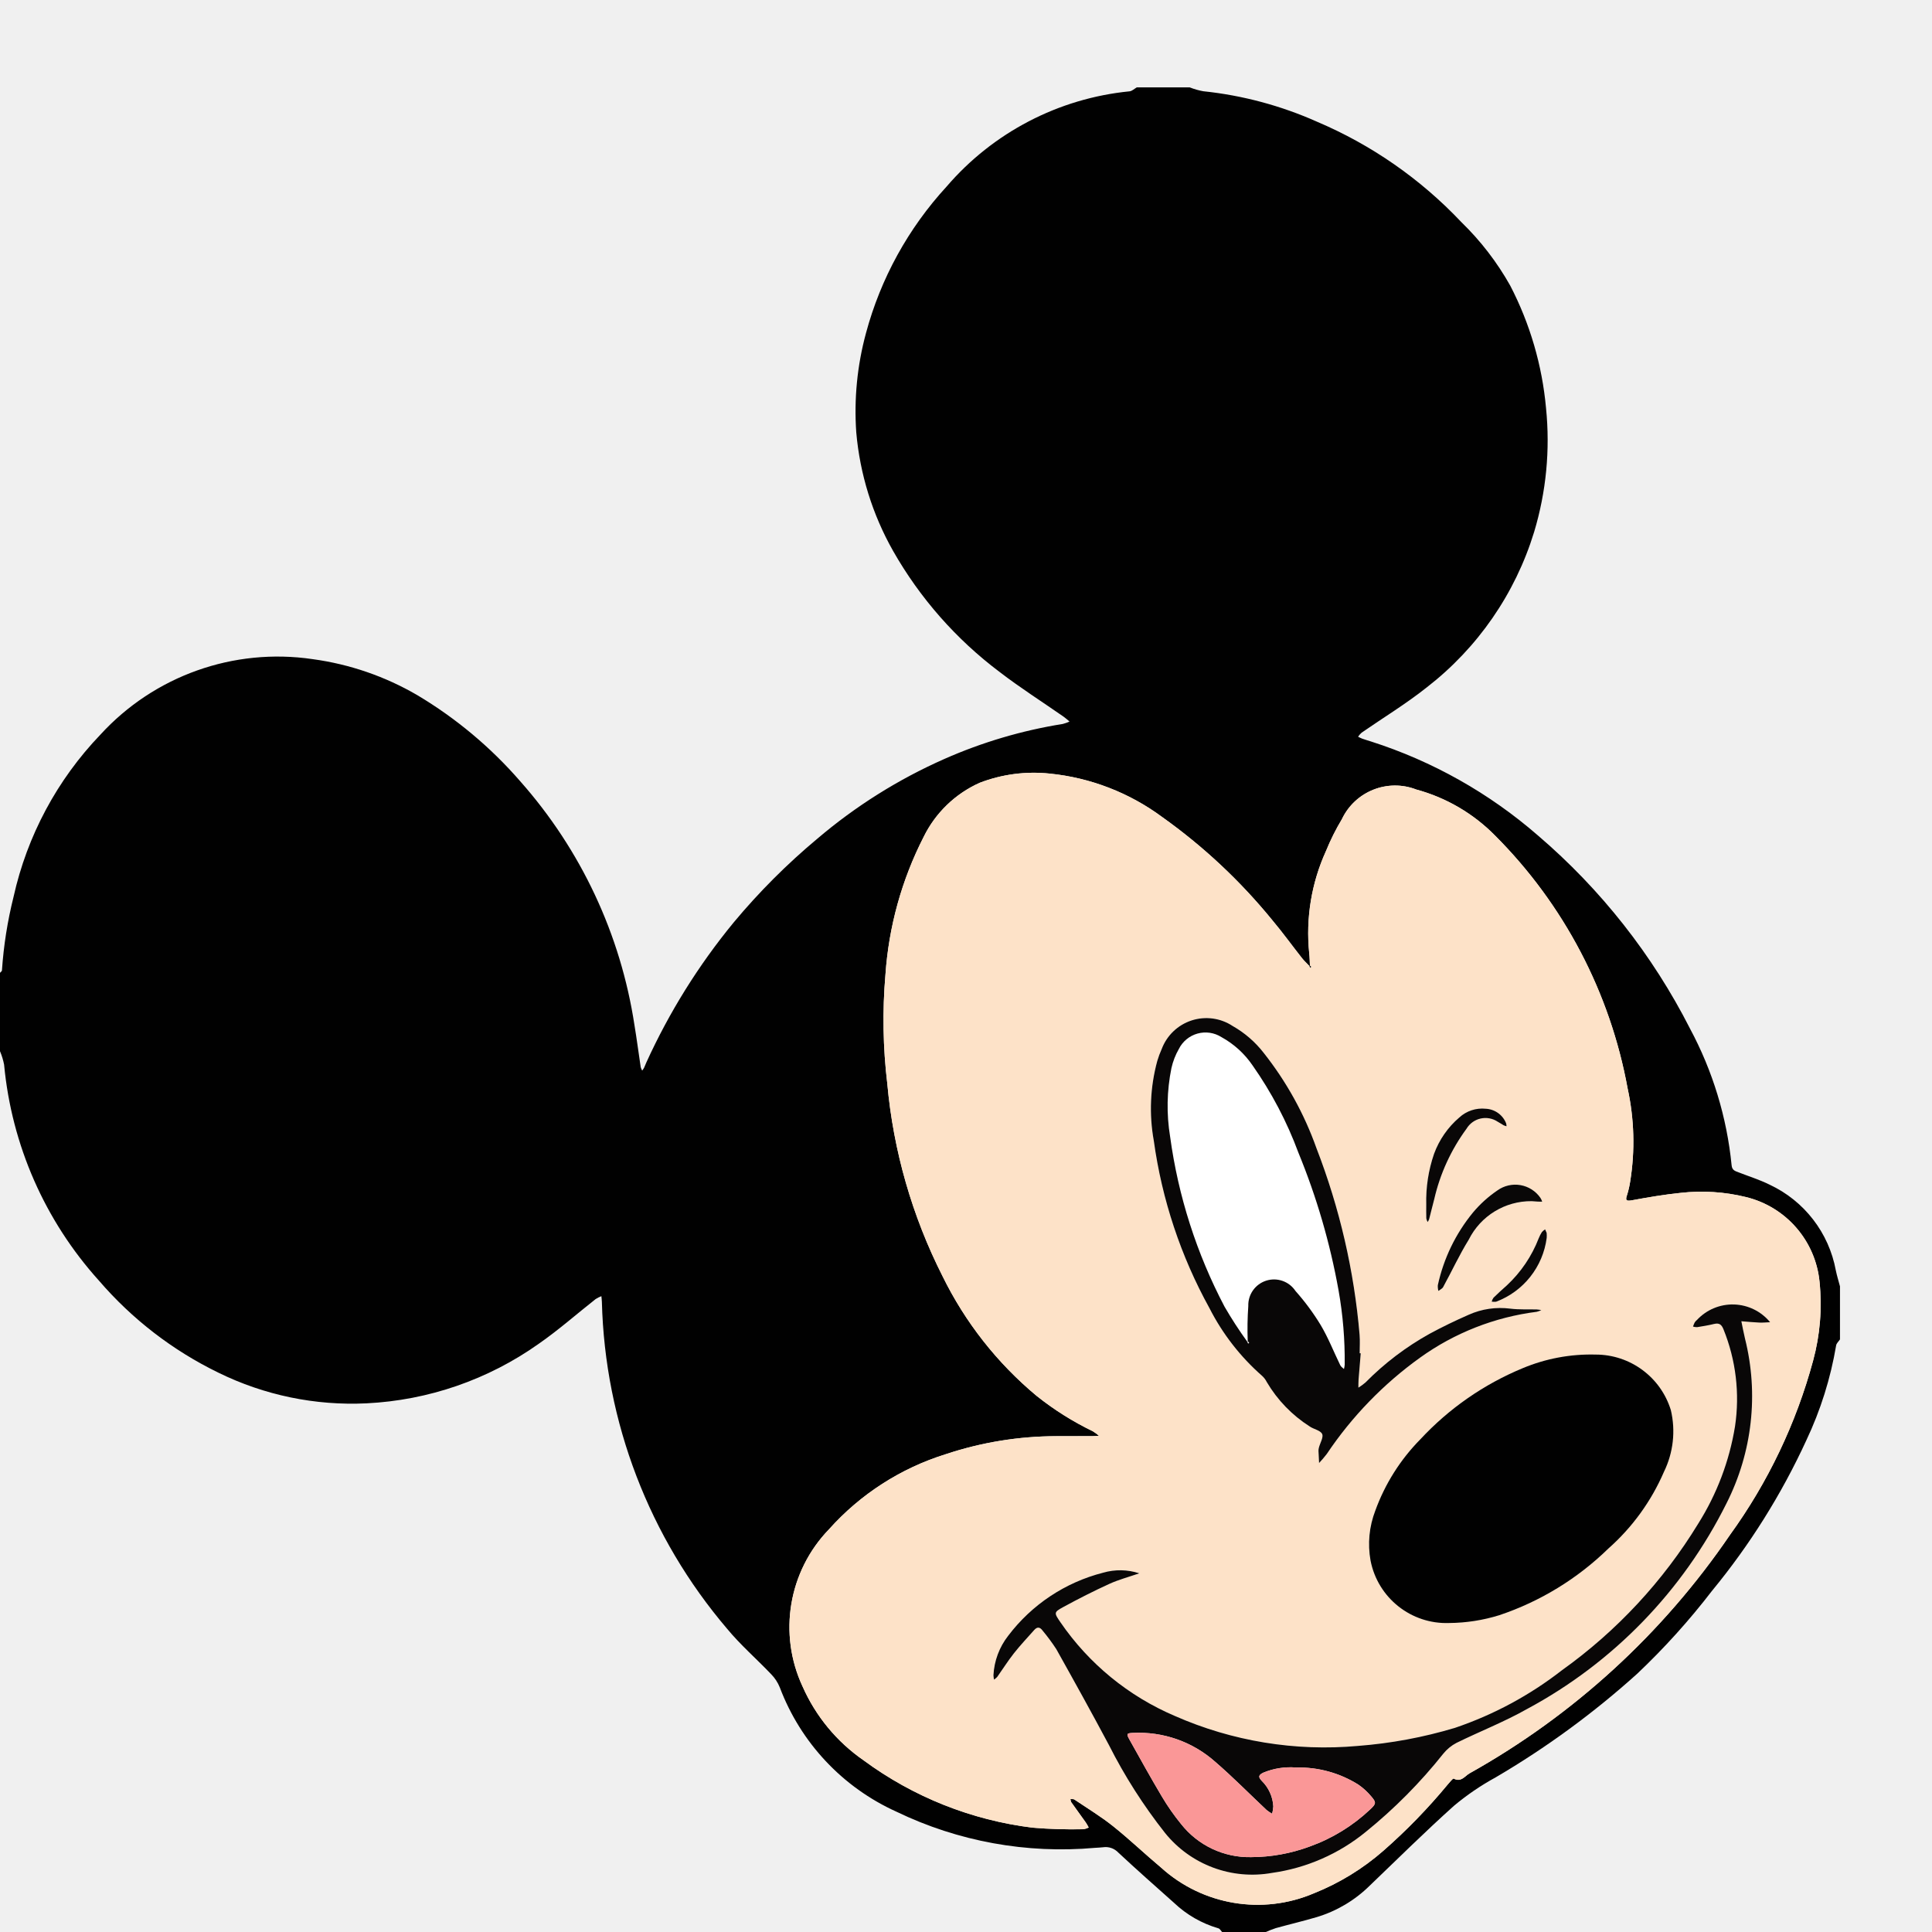
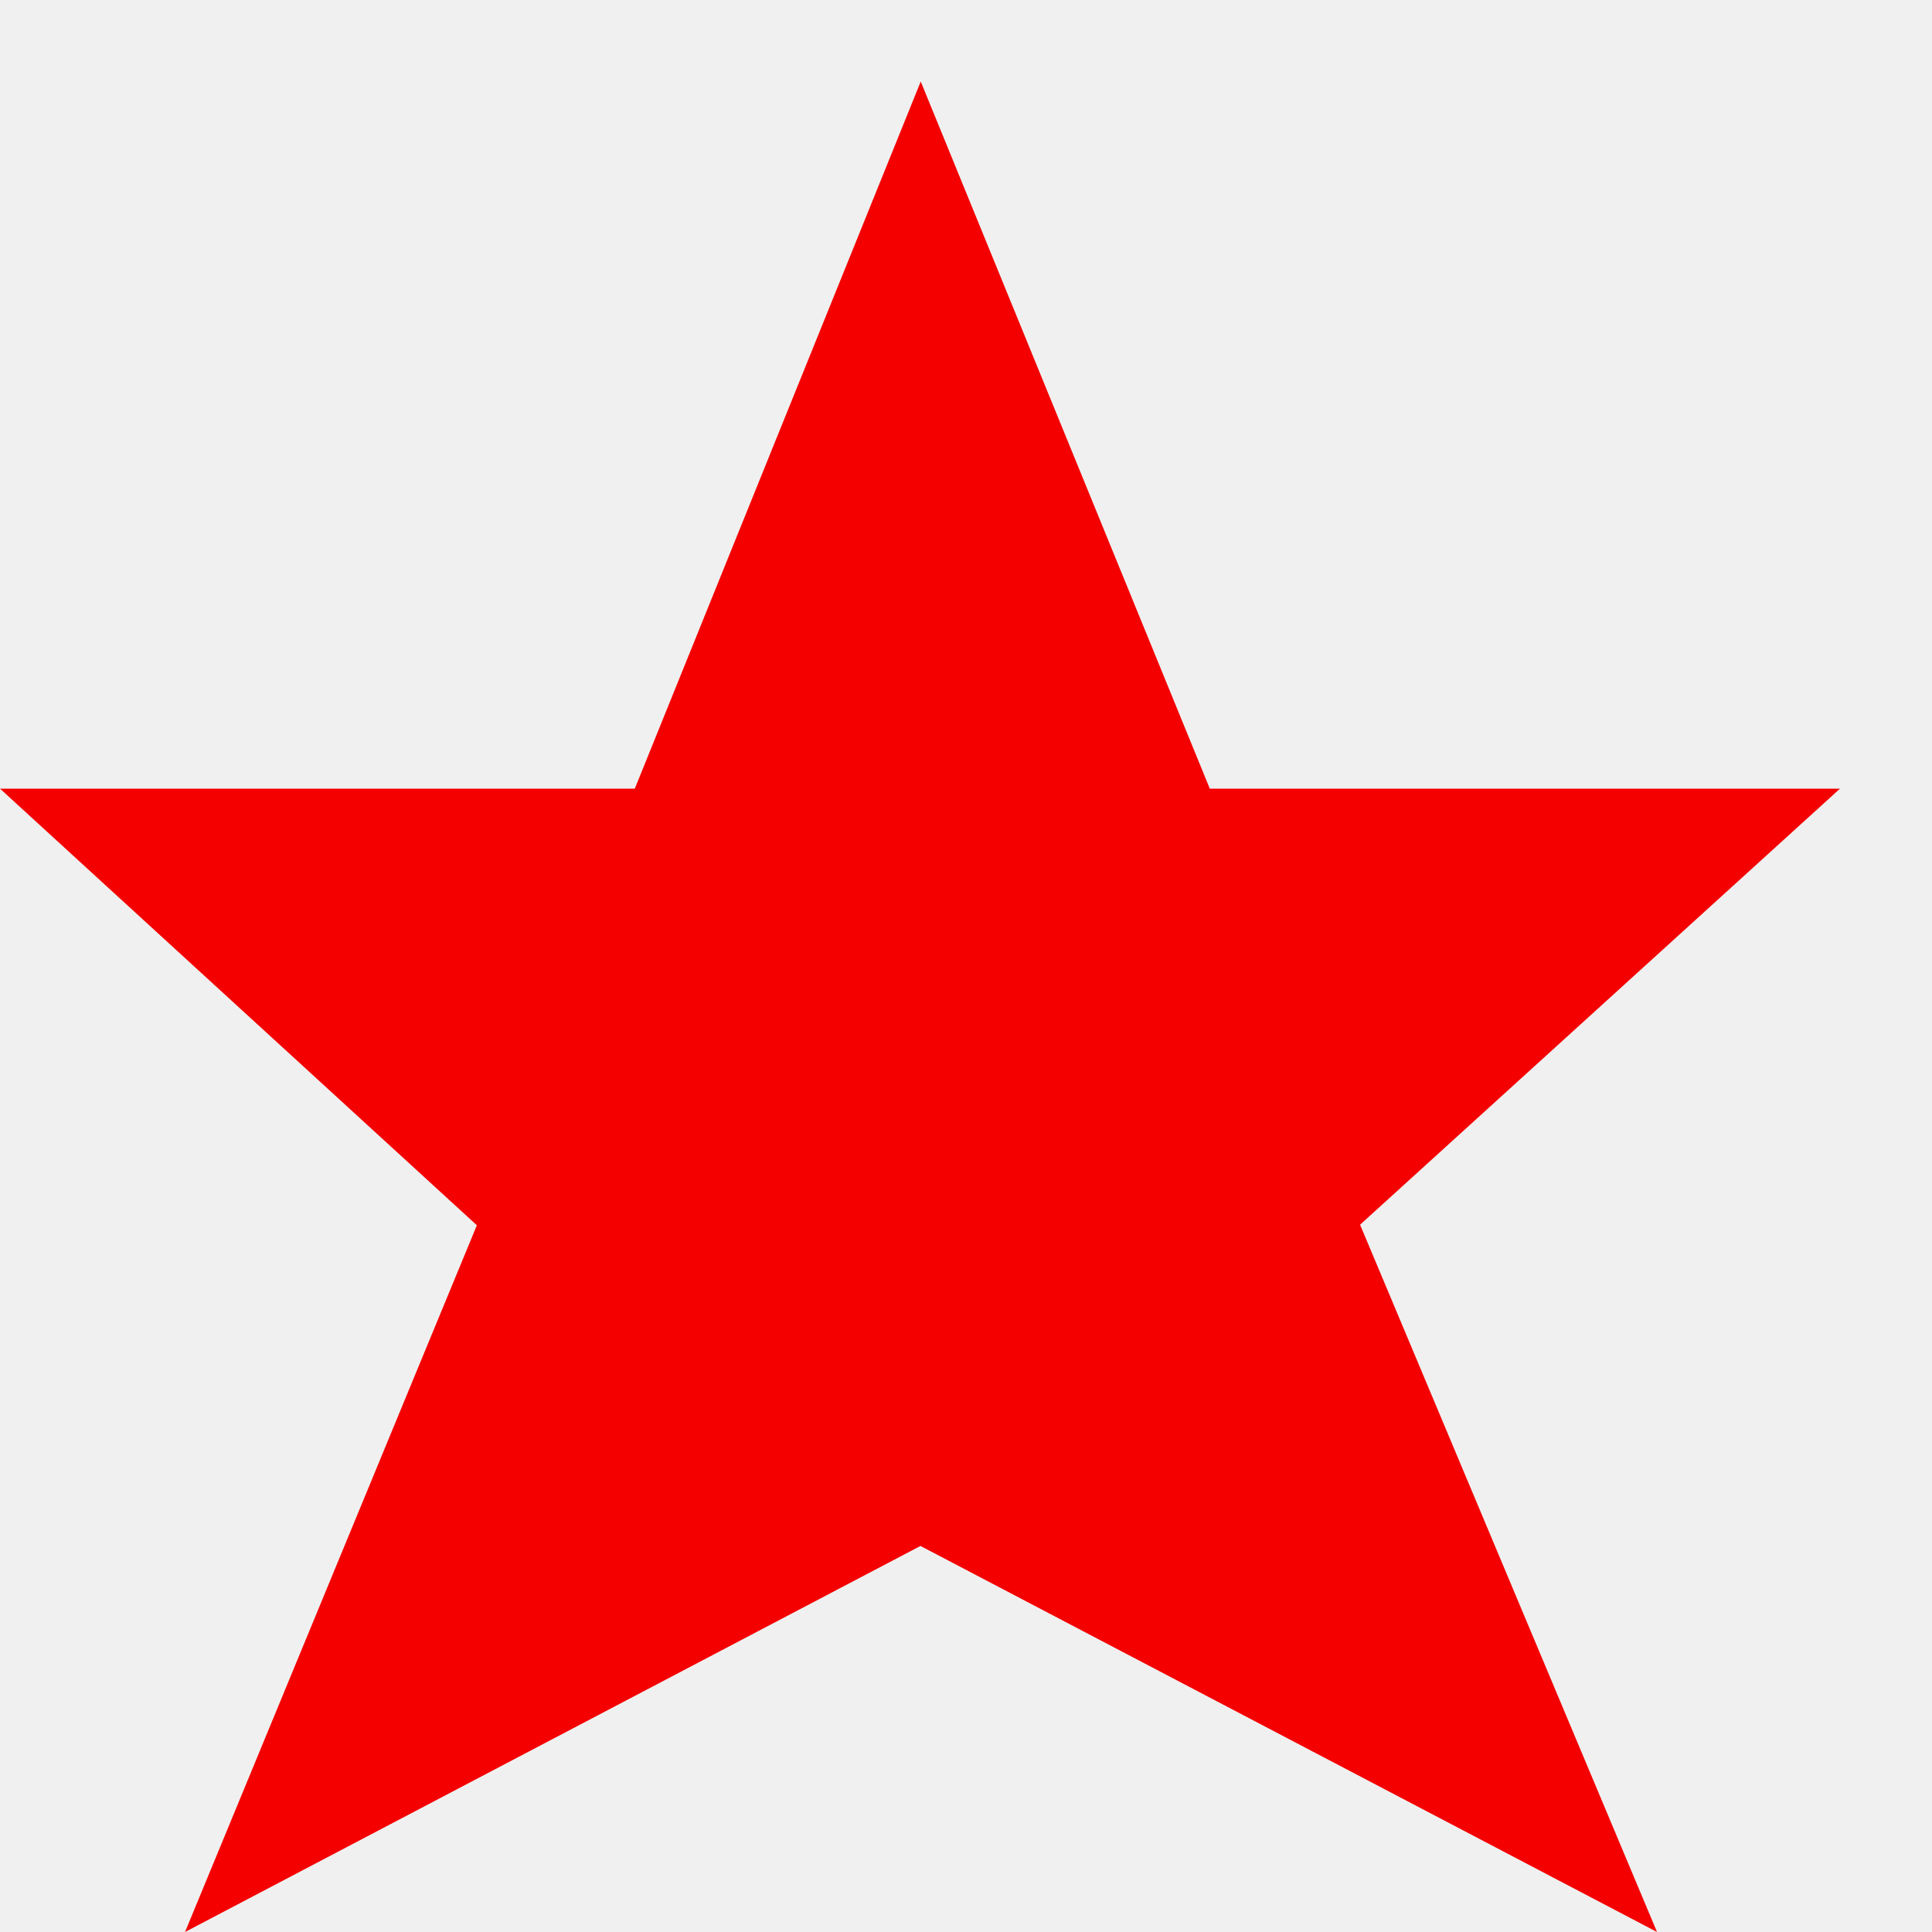
<svg xmlns="http://www.w3.org/2000/svg" id="Layer_1" data-name="Layer 1" viewBox="0 0 105 105">
-   <rect x="60.526" y="52.599" width="18.17" height="30.346" fill="#fff" />
-   <path d="M68.797,105H66.416c-.066-.069-.12-.179-.198-.2a5.879,5.879,0,0,1-2.415-1.388c-1.013-.902-2.029-1.8-3.021-2.724a.944.944,0,0,0-.837-.293c-.143.02-.29.019-.434.031a20.587,20.587,0,0,1-10.791-1.964,12.097,12.097,0,0,1-6.34-6.756,2.204,2.204,0,0,0-.464-.711c-.79-.831-1.666-1.588-2.394-2.469a28.514,28.514,0,0,1-6.811-17.774c-.003-.103-.018-.205-.027-.308a1.736,1.736,0,0,0-.313.158c-1.031.811-2.017,1.684-3.092,2.43a17.67,17.67,0,0,1-9.363,3.236,16.452,16.452,0,0,1-8.044-1.665,20.224,20.224,0,0,1-6.495-5.005A20.345,20.345,0,0,1,.223,57.86,3.685,3.685,0,0,0,0,57.13V52.87c.037-.043.103-.084.106-.129A22.793,22.793,0,0,1,.737,48.74,18.536,18.536,0,0,1,5.452,39.931a13.048,13.048,0,0,1,11.539-4.108,15.392,15.392,0,0,1,5.683,1.954,23,23,0,0,1,5.592,4.675A25.854,25.854,0,0,1,34.482,55.716c.127.759.224,1.524.34,2.285a.771.771,0,0,0,.08.184,1.256,1.256,0,0,0,.1-.15c.046-.093.08-.192.123-.287a34.485,34.485,0,0,1,4.746-7.612,35.669,35.669,0,0,1,4.549-4.554,28.283,28.283,0,0,1,6.904-4.334,26.123,26.123,0,0,1,6.437-1.903,2.049,2.049,0,0,0,.365-.131c-.107-.089-.209-.185-.322-.264-1.161-.809-2.36-1.57-3.48-2.432a21.548,21.548,0,0,1-5.787-6.577,15.886,15.886,0,0,1-2.001-6.444,16.245,16.245,0,0,1,.527-5.388A19.068,19.068,0,0,1,51.44,10.146a15.053,15.053,0,0,1,9.952-5.183c.136-.015.259-.14.388-.213h2.882a3.865,3.865,0,0,0,.734.209A20.395,20.395,0,0,1,71.568,6.611a23.317,23.317,0,0,1,7.849,5.457,15.114,15.114,0,0,1,2.661,3.456,17.958,17.958,0,0,1,1.945,6.654,17.289,17.289,0,0,1-.646,6.732,16.964,16.964,0,0,1-5.841,8.452c-1.121.891-2.355,1.639-3.535,2.457a1.19,1.19,0,0,0-.193.22,2.35,2.35,0,0,0,.226.106c.156.055.316.102.474.152a25.792,25.792,0,0,1,9.079,5.112,34.223,34.223,0,0,1,8.264,10.499,19.841,19.841,0,0,1,2.257,7.412c.024.29.199.324.386.397.559.219,1.138.398,1.673.664a6.421,6.421,0,0,1,3.606,4.664c.06.292.15.578.226.866v2.882c-.072.11-.193.213-.21.332a19.673,19.673,0,0,1-1.621,5.158,37.514,37.514,0,0,1-5.126,8.178,38.48,38.48,0,0,1-4.062,4.502,46.948,46.948,0,0,1-7.699,5.636,13.901,13.901,0,0,0-2.259,1.54c-1.568,1.406-3.066,2.89-4.587,4.348a6.952,6.952,0,0,1-2.871,1.703c-.736.217-1.483.393-2.223.598A5.686,5.686,0,0,0,68.797,105Zm2.37-52.496c-.138-.145-.288-.281-.411-.438-.543-.688-1.056-1.4-1.62-2.07a30.618,30.618,0,0,0-5.97-5.589,12.355,12.355,0,0,0-6.112-2.364,8.197,8.197,0,0,0-3.811.5,6.23,6.23,0,0,0-3.047,2.945A19.386,19.386,0,0,0,48.122,52.969a28.981,28.981,0,0,0,.101,5.933,28.936,28.936,0,0,0,3.003,10.455,19.796,19.796,0,0,0,5.105,6.499,16.211,16.211,0,0,0,3.064,1.93,2.219,2.219,0,0,1,.331.244c-.121.007-.242.021-.363.021-.647.002-1.295-.003-1.942.001a19.147,19.147,0,0,0-6.025.981,14.15,14.15,0,0,0-6.342,4.081A7.644,7.644,0,0,0,43.622,91.665a9.586,9.586,0,0,0,3.313,4.005,19.492,19.492,0,0,0,9.196,3.661,26.595,26.595,0,0,0,2.751.083.948.948,0,0,0,.288-.093c-.05-.088-.093-.18-.151-.262-.265-.373-.536-.741-.799-1.115a.503.503,0,0,1-.043-.168c.072.006.162-.013.214.023.708.477,1.442.922,2.108,1.453.896.715,1.726,1.513,2.607,2.249a7.809,7.809,0,0,0,8.307,1.393,13.124,13.124,0,0,0,3.769-2.308,31.292,31.292,0,0,0,3.488-3.589c.108-.125.296-.358.336-.336.404.22.614-.146.864-.286A41.818,41.818,0,0,0,94.012,83.431a29.114,29.114,0,0,0,4.528-9.487,11.74,11.74,0,0,0,.349-4.277,5.267,5.267,0,0,0-4.001-4.609,10.118,10.118,0,0,0-3.543-.228c-.891.091-1.777.243-2.658.405-.352.065-.344-.038-.254-.306a4.936,4.936,0,0,0,.167-.731,13.575,13.575,0,0,0-.141-5.038A26.078,26.078,0,0,0,81.249,45.407a9.495,9.495,0,0,0-4.275-2.498,3.196,3.196,0,0,0-4.042,1.607,12.614,12.614,0,0,0-.865,1.73,10.77,10.77,0,0,0-.914,5.553c.028.225.027.454.039.682Z" fill="#010101" />
-   <path d="M71.191,52.481c-.012-.227-.011-.456-.039-.682a10.77,10.77,0,0,1,.914-5.553,12.614,12.614,0,0,1,.865-1.73,3.196,3.196,0,0,1,4.042-1.607A9.495,9.495,0,0,1,81.249,45.407a26.078,26.078,0,0,1,7.209,13.751,13.575,13.575,0,0,1,.141,5.038,4.936,4.936,0,0,1-.167.731c-.089.268-.097.371.254.306.881-.162,1.767-.314,2.658-.405a10.118,10.118,0,0,1,3.543.228,5.267,5.267,0,0,1,4.001,4.609,11.74,11.74,0,0,1-.349,4.277,29.114,29.114,0,0,1-4.528,9.487A41.818,41.818,0,0,1,79.867,96.376c-.25.14-.46.506-.864.286-.04-.022-.228.211-.336.336a31.292,31.292,0,0,1-3.488,3.589,13.124,13.124,0,0,1-3.769,2.308,7.809,7.809,0,0,1-8.307-1.393c-.88-.736-1.71-1.533-2.607-2.249-.665-.531-1.4-.976-2.108-1.453-.053-.035-.142-.016-.214-.023a.503.503,0,0,0,.043.168c.263.374.534.742.799,1.115.058.082.101.174.151.262a.948.948,0,0,1-.288.093,26.595,26.595,0,0,1-2.751-.083A19.492,19.492,0,0,1,46.935,95.67a9.586,9.586,0,0,1-3.313-4.005,7.644,7.644,0,0,1,1.431-8.549,14.15,14.15,0,0,1,6.342-4.081,19.147,19.147,0,0,1,6.025-.981c.647-.005,1.295.001,1.942-.001.121-0.0.242-.014.363-.021a2.219,2.219,0,0,0-.331-.244,16.211,16.211,0,0,1-3.064-1.93,19.796,19.796,0,0,1-5.105-6.499A28.936,28.936,0,0,1,48.223,58.902a28.981,28.981,0,0,1-.101-5.933,19.386,19.386,0,0,1,2.074-7.48,6.23,6.23,0,0,1,3.047-2.945,8.197,8.197,0,0,1,3.811-.5,12.355,12.355,0,0,1,6.112,2.364,30.618,30.618,0,0,1,5.97,5.589c.564.669,1.078,1.382,1.62,2.07.124.157.273.293.411.438l.04.095.056-.056ZM78.766,88.207a9.438,9.438,0,0,0,2.71-.422,15.569,15.569,0,0,0,5.93-3.621,11.821,11.821,0,0,0,3.025-4.173,5.014,5.014,0,0,0,.376-3.352,4.274,4.274,0,0,0-4.089-3.021,9.62,9.62,0,0,0-3.966.741,15.868,15.868,0,0,0-5.558,3.861,10.744,10.744,0,0,0-2.453,3.885A5.063,5.063,0,0,0,74.486,84.814,4.199,4.199,0,0,0,78.766,88.207ZM61.918,85.507a3.326,3.326,0,0,0-1.963-.035,9.377,9.377,0,0,0-5.164,3.431,3.794,3.794,0,0,0-.799,2.139,1.379,1.379,0,0,0,.031.241.91.91,0,0,0,.176-.148c.303-.425.58-.869.902-1.278.348-.441.735-.851,1.108-1.271.163-.183.311-.164.455.035a10.788,10.788,0,0,1,.743,1.005c.967,1.727,1.926,3.458,2.857,5.205a28.273,28.273,0,0,0,3.055,4.788,6.086,6.086,0,0,0,5.812,2.169,10.3,10.3,0,0,0,5.092-2.226,27.41,27.41,0,0,0,4.224-4.261,2.27,2.27,0,0,1,.708-.578c1.27-.625,2.6-1.142,3.829-1.838A25.668,25.668,0,0,0,93.835,81.696a12.87,12.87,0,0,0,1.003-8.948c-.076-.311-.133-.628-.198-.942.329.025.657.058.987.073.191.008.384-.013.576-.021a2.641,2.641,0,0,0-3.973-.125.551.551,0,0,0-.126.138,1.71,1.71,0,0,0-.092.225.751.751,0,0,0,.222.032c.308-.05.618-.1.921-.174.276-.067.407.023.513.29a10.079,10.079,0,0,1,.627,5.277,14.194,14.194,0,0,1-2.002,5.288,27.196,27.196,0,0,1-7.409,7.968,19.816,19.816,0,0,1-5.812,3.128,24.94,24.94,0,0,1-5.272.981,20.183,20.183,0,0,1-9.952-1.63,14.356,14.356,0,0,1-6.212-5.087c-.352-.515-.371-.545.147-.828.822-.449,1.658-.873,2.51-1.262C60.798,85.848,61.344,85.705,61.918,85.507Zm12.035-11.958-.057-.003c0-.334.024-.67-.004-1.001a36.675,36.675,0,0,0-2.343-10.142,18.129,18.129,0,0,0-2.864-5.177A5.666,5.666,0,0,0,66.991,55.76a2.593,2.593,0,0,0-3.856,1.251,4.944,4.944,0,0,0-.239.643,9.842,9.842,0,0,0-.189,4.343,26.227,26.227,0,0,0,3.02,9.088,12.347,12.347,0,0,0,2.864,3.686,1.147,1.147,0,0,1,.258.342,7.19,7.19,0,0,0,2.327,2.407c.22.154.579.209.678.408.086.172-.106.483-.172.733a.657.657,0,0,0-.026.186c.007.221.021.441.033.661a5.929,5.929,0,0,0,.42-.493,20.504,20.504,0,0,1,5.071-5.234,13.852,13.852,0,0,1,6.341-2.491,1.144,1.144,0,0,0,.247-.092,2.158,2.158,0,0,0-.245-.035c-.48-.014-.965.015-1.439-.044a4.205,4.205,0,0,0-2.262.331c-.724.319-1.44.661-2.135,1.039a15.397,15.397,0,0,0-3.478,2.643,3.065,3.065,0,0,1-.383.28c.002-.144-.002-.289.009-.433C73.871,74.504,73.913,74.026,73.953,73.549Zm9.295-8.267c.129.01.232.02.336.025.077.004.154.002.232.003a.904.904,0,0,0-.099-.21,1.662,1.662,0,0,0-2.333-.403,6.472,6.472,0,0,0-1.333,1.206,9.343,9.343,0,0,0-1.909,3.952.94.94,0,0,0,.033.306c.088-.069.209-.119.258-.209.467-.857.879-1.748,1.391-2.577A3.783,3.783,0,0,1,83.248,65.281Zm-5.735.186c0,.249-.005.499.003.748a.685.685,0,0,0,.072.198.718.718,0,0,0,.083-.153c.095-.362.179-.727.277-1.088A10.388,10.388,0,0,1,79.702,61.346,1.198,1.198,0,0,1,81.395,60.963c.111.056.212.132.321.193a.944.944,0,0,0,.16.055.598.598,0,0,0-.022-.161,1.253,1.253,0,0,0-1.106-.791,1.842,1.842,0,0,0-1.438.475,4.735,4.735,0,0,0-1.373,1.976A7.865,7.865,0,0,0,77.513,65.467ZM84.06,67.276a1.54,1.54,0,0,0-.002-.272,1.805,1.805,0,0,0-.084-.192.817.817,0,0,0-.176.149,2.115,2.115,0,0,0-.17.332,6.9,6.9,0,0,1-1.728,2.559c-.251.218-.494.445-.732.677a.663.663,0,0,0-.097.211.862.862,0,0,0,.238.005A4.295,4.295,0,0,0,84.06,67.276Z" fill="#fde2c8" />
-   <path d="M78.766,88.207A4.199,4.199,0,0,1,74.486,84.814a5.063,5.063,0,0,1,.256-2.709,10.744,10.744,0,0,1,2.453-3.885,15.868,15.868,0,0,1,5.558-3.861,9.62,9.62,0,0,1,3.966-.741,4.274,4.274,0,0,1,4.089,3.021,5.014,5.014,0,0,1-.376,3.352,11.821,11.821,0,0,1-3.025,4.173,15.569,15.569,0,0,1-5.93,3.621A9.438,9.438,0,0,1,78.766,88.207Z" fill="#010101" />
-   <path d="M61.918,85.507c-.573.198-1.12.342-1.626.573-.851.389-1.688.814-2.51,1.262-.518.283-.499.313-.147.828a14.356,14.356,0,0,0,6.212,5.087,20.183,20.183,0,0,0,9.952,1.63,24.94,24.94,0,0,0,5.272-.981,19.816,19.816,0,0,0,5.812-3.128,27.196,27.196,0,0,0,7.409-7.968,14.194,14.194,0,0,0,2.002-5.288,10.079,10.079,0,0,0-.627-5.277c-.106-.267-.238-.357-.513-.29-.303.074-.613.124-.921.174a.751.751,0,0,1-.222-.032,1.712,1.712,0,0,1,.092-.225.551.551,0,0,1,.126-.138,2.641,2.641,0,0,1,3.973.125c-.192.008-.384.029-.576.021-.329-.014-.658-.047-.987-.073.066.314.122.63.198.942A12.87,12.87,0,0,1,93.835,81.696,25.668,25.668,0,0,1,82.984,92.885c-1.229.696-2.558,1.212-3.829,1.838a2.27,2.27,0,0,0-.708.578,27.41,27.41,0,0,1-4.224,4.261,10.3,10.3,0,0,1-5.092,2.226,6.086,6.086,0,0,1-5.812-2.169,28.273,28.273,0,0,1-3.055-4.788c-.931-1.746-1.89-3.478-2.857-5.205a10.788,10.788,0,0,0-.743-1.005c-.144-.199-.293-.218-.455-.035-.373.42-.76.83-1.108,1.271-.323.409-.6.853-.902,1.278a.91.91,0,0,1-.176.148,1.379,1.379,0,0,1-.031-.241,3.794,3.794,0,0,1,.799-2.139,9.377,9.377,0,0,1,5.164-3.431A3.326,3.326,0,0,1,61.918,85.507Zm8.523,10.554a3.834,3.834,0,0,0-1.776.277c-.254.124-.306.221-.094.445a2.107,2.107,0,0,1,.631,1.392,1.998,1.998,0,0,1-.065.398,2.183,2.183,0,0,1-.299-.201c-.928-.871-1.821-1.782-2.784-2.612a6.25,6.25,0,0,0-4.489-1.58c-.333.015-.356.05-.181.363.581,1.037,1.155,2.078,1.763,3.098A12.209,12.209,0,0,0,64.183,99.125a4.721,4.721,0,0,0,3.816,1.806,9.226,9.226,0,0,0,3.181-.577A9.398,9.398,0,0,0,74.464,98.34c.331-.31.346-.381.051-.719a3.468,3.468,0,0,0-.69-.629A6.078,6.078,0,0,0,70.44,96.061Z" fill="#090707" />
-   <path d="M73.953,73.549c-.04.478-.082.955-.118,1.433-.011.144-.006.289-.009.433a3.065,3.065,0,0,0,.383-.28,15.397,15.397,0,0,1,3.478-2.643c.694-.378,1.411-.72,2.135-1.039a4.205,4.205,0,0,1,2.262-.331c.474.06.959.03,1.439.044a2.158,2.158,0,0,1,.245.035,1.144,1.144,0,0,1-.247.092,13.852,13.852,0,0,0-6.341,2.491,20.504,20.504,0,0,0-5.071,5.234,5.929,5.929,0,0,1-.42.493c-.012-.22-.026-.441-.033-.661a.657.657,0,0,1,.026-.186c.066-.25.258-.561.172-.733-.099-.199-.458-.253-.678-.408a7.19,7.19,0,0,1-2.327-2.407,1.147,1.147,0,0,0-.258-.342,12.347,12.347,0,0,1-2.864-3.686,26.227,26.227,0,0,1-3.02-9.088,9.842,9.842,0,0,1,.189-4.343,4.944,4.944,0,0,1,.239-.643A2.593,2.593,0,0,1,66.991,55.76a5.666,5.666,0,0,1,1.693,1.467,18.129,18.129,0,0,1,2.864,5.177A36.675,36.675,0,0,1,73.891,72.545c.028.332.004.667.004,1.001Zm-6.162-.625.042.103.059-.063-.081-.062a17.768,17.768,0,0,1,.031-1.923,1.399,1.399,0,0,1,2.565-.817,12.71,12.71,0,0,1,1.369,1.851c.413.694.71,1.457,1.066,2.187.039.081.131.136.199.203a1.481,1.481,0,0,0,.041-.235,21.813,21.813,0,0,0-.335-4.043,36.746,36.746,0,0,0-2.181-7.478A20.81,20.81,0,0,0,68.076,57.905a4.913,4.913,0,0,0-1.696-1.542,1.618,1.618,0,0,0-2.311.644,3.762,3.762,0,0,0-.404,1.04,10.32,10.32,0,0,0-.071,3.733,27.937,27.937,0,0,0,2.957,9.234A22.266,22.266,0,0,0,67.791,72.924Z" fill="#090707" />
-   <path d="M83.248,65.281a3.783,3.783,0,0,0-3.425,2.092c-.512.829-.923,1.72-1.391,2.577-.049.09-.17.14-.258.209a.94.94,0,0,1-.033-.306,9.343,9.343,0,0,1,1.909-3.952,6.472,6.472,0,0,1,1.333-1.206,1.662,1.662,0,0,1,2.333.403.904.904,0,0,1,.099.21c-.077-.001-.155.001-.232-.003C83.48,65.301,83.376,65.291,83.248,65.281Z" fill="#090707" />
-   <path d="M77.513,65.467a7.865,7.865,0,0,1,.424-2.758,4.735,4.735,0,0,1,1.373-1.976,1.842,1.842,0,0,1,1.438-.475,1.253,1.253,0,0,1,1.106.791.599.599,0,0,1,.022.161.943.943,0,0,1-.16-.055c-.109-.06-.21-.137-.321-.193a1.198,1.198,0,0,0-1.693.383A10.388,10.388,0,0,0,77.948,65.173c-.098.361-.182.726-.277,1.088a.718.718,0,0,1-.083.153.685.685,0,0,1-.072-.198C77.507,65.966,77.513,65.717,77.513,65.467Z" fill="#090707" />
-   <path d="M84.06,67.276a4.295,4.295,0,0,1-2.752,3.47A.862.862,0,0,1,81.07,70.741a.663.663,0,0,1,.097-.211c.238-.232.482-.459.732-.677a6.9,6.9,0,0,0,1.728-2.559,2.115,2.115,0,0,1,.17-.332.817.817,0,0,1,.176-.149,1.805,1.805,0,0,1,.084.192A1.54,1.54,0,0,1,84.06,67.276Z" fill="#090707" />
-   <path d="M71.191,52.481l.072.062-.056.056-.04-.095Z" fill="#010101" />
-   <path d="M70.44,96.061a6.078,6.078,0,0,1,3.384.931,3.468,3.468,0,0,1,.69.629c.295.338.28.409-.051.719a9.398,9.398,0,0,1-3.284,2.014,9.226,9.226,0,0,1-3.181.577A4.721,4.721,0,0,1,64.183,99.125,12.209,12.209,0,0,1,63.147,97.641c-.608-1.02-1.183-2.061-1.763-3.098-.175-.313-.152-.348.181-.363a6.25,6.25,0,0,1,4.489,1.58c.963.83,1.856,1.741,2.784,2.612a2.183,2.183,0,0,0,.299.201,1.998,1.998,0,0,0,.065-.398A2.107,2.107,0,0,0,68.57,96.782c-.212-.224-.16-.321.094-.445A3.834,3.834,0,0,1,70.44,96.061Z" fill="#fa9797" />
+   <polygon points="73.917 66.56 100 42.861 65.75 42.861 50.04 4.43 34.5 42.861 0 42.861 25.917 66.591 10.056 105 50.025 84.019 90.056 105 73.917 66.56" fill="#f40000" />
</svg>
